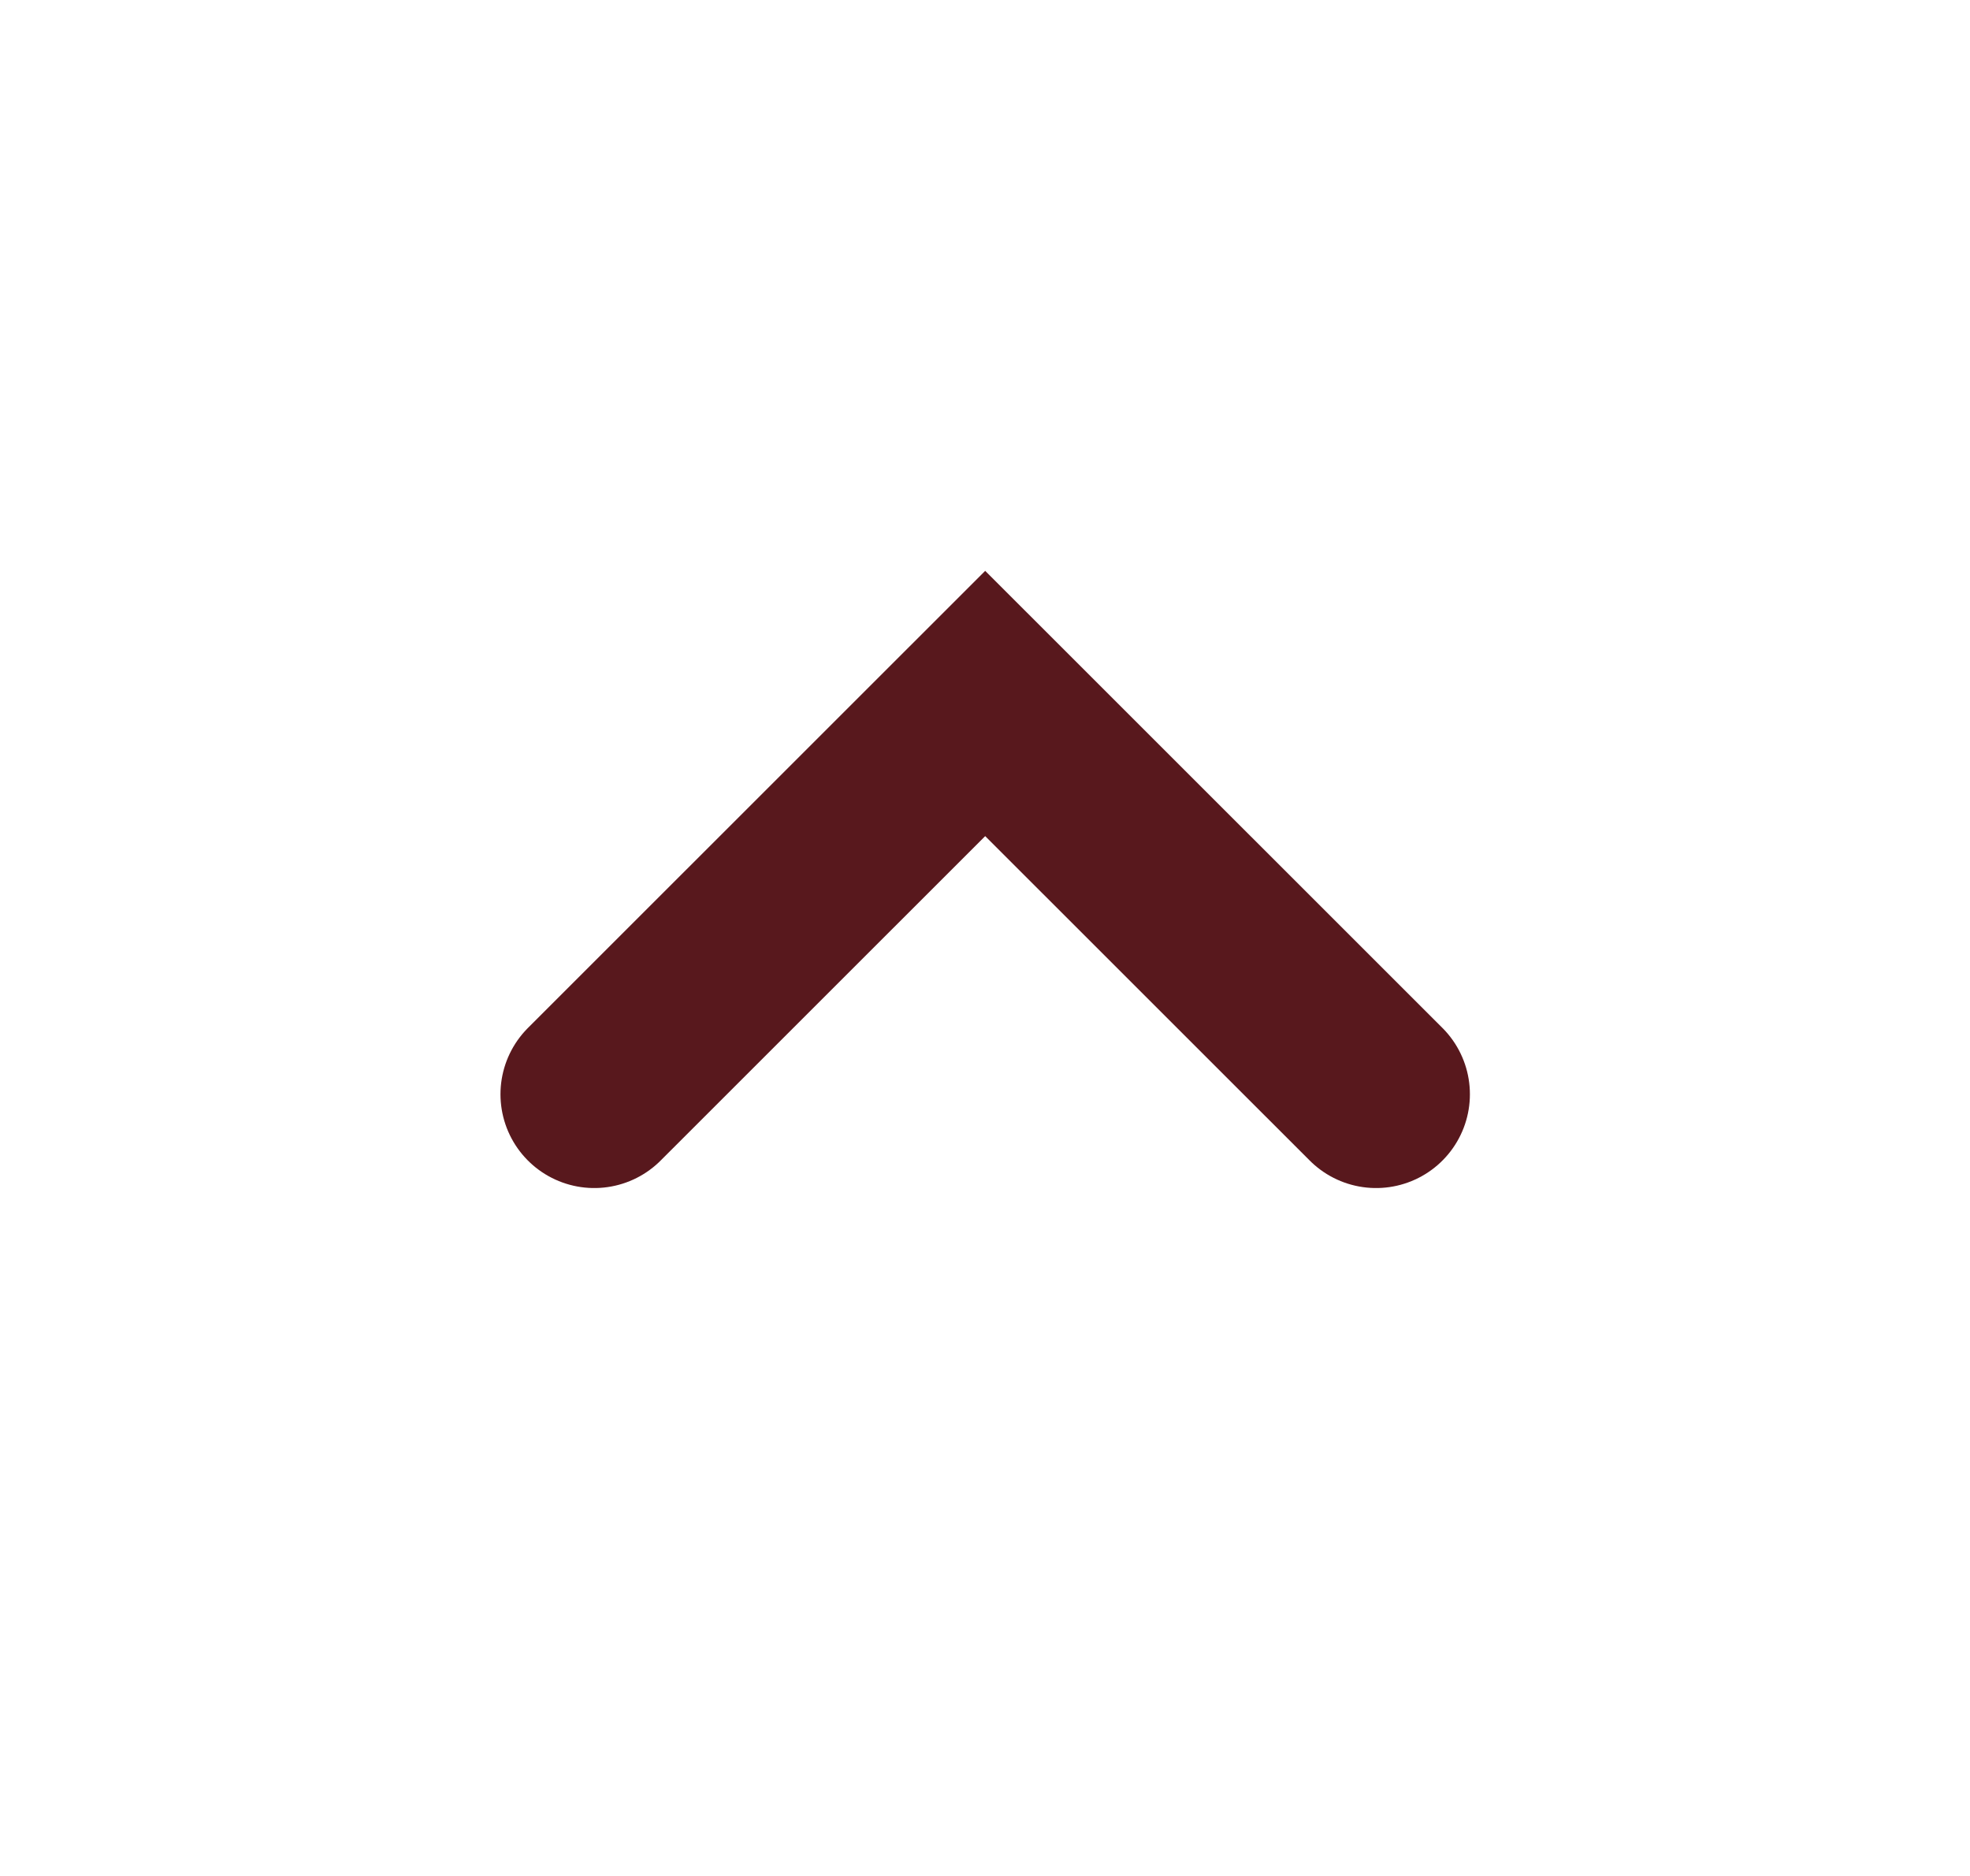
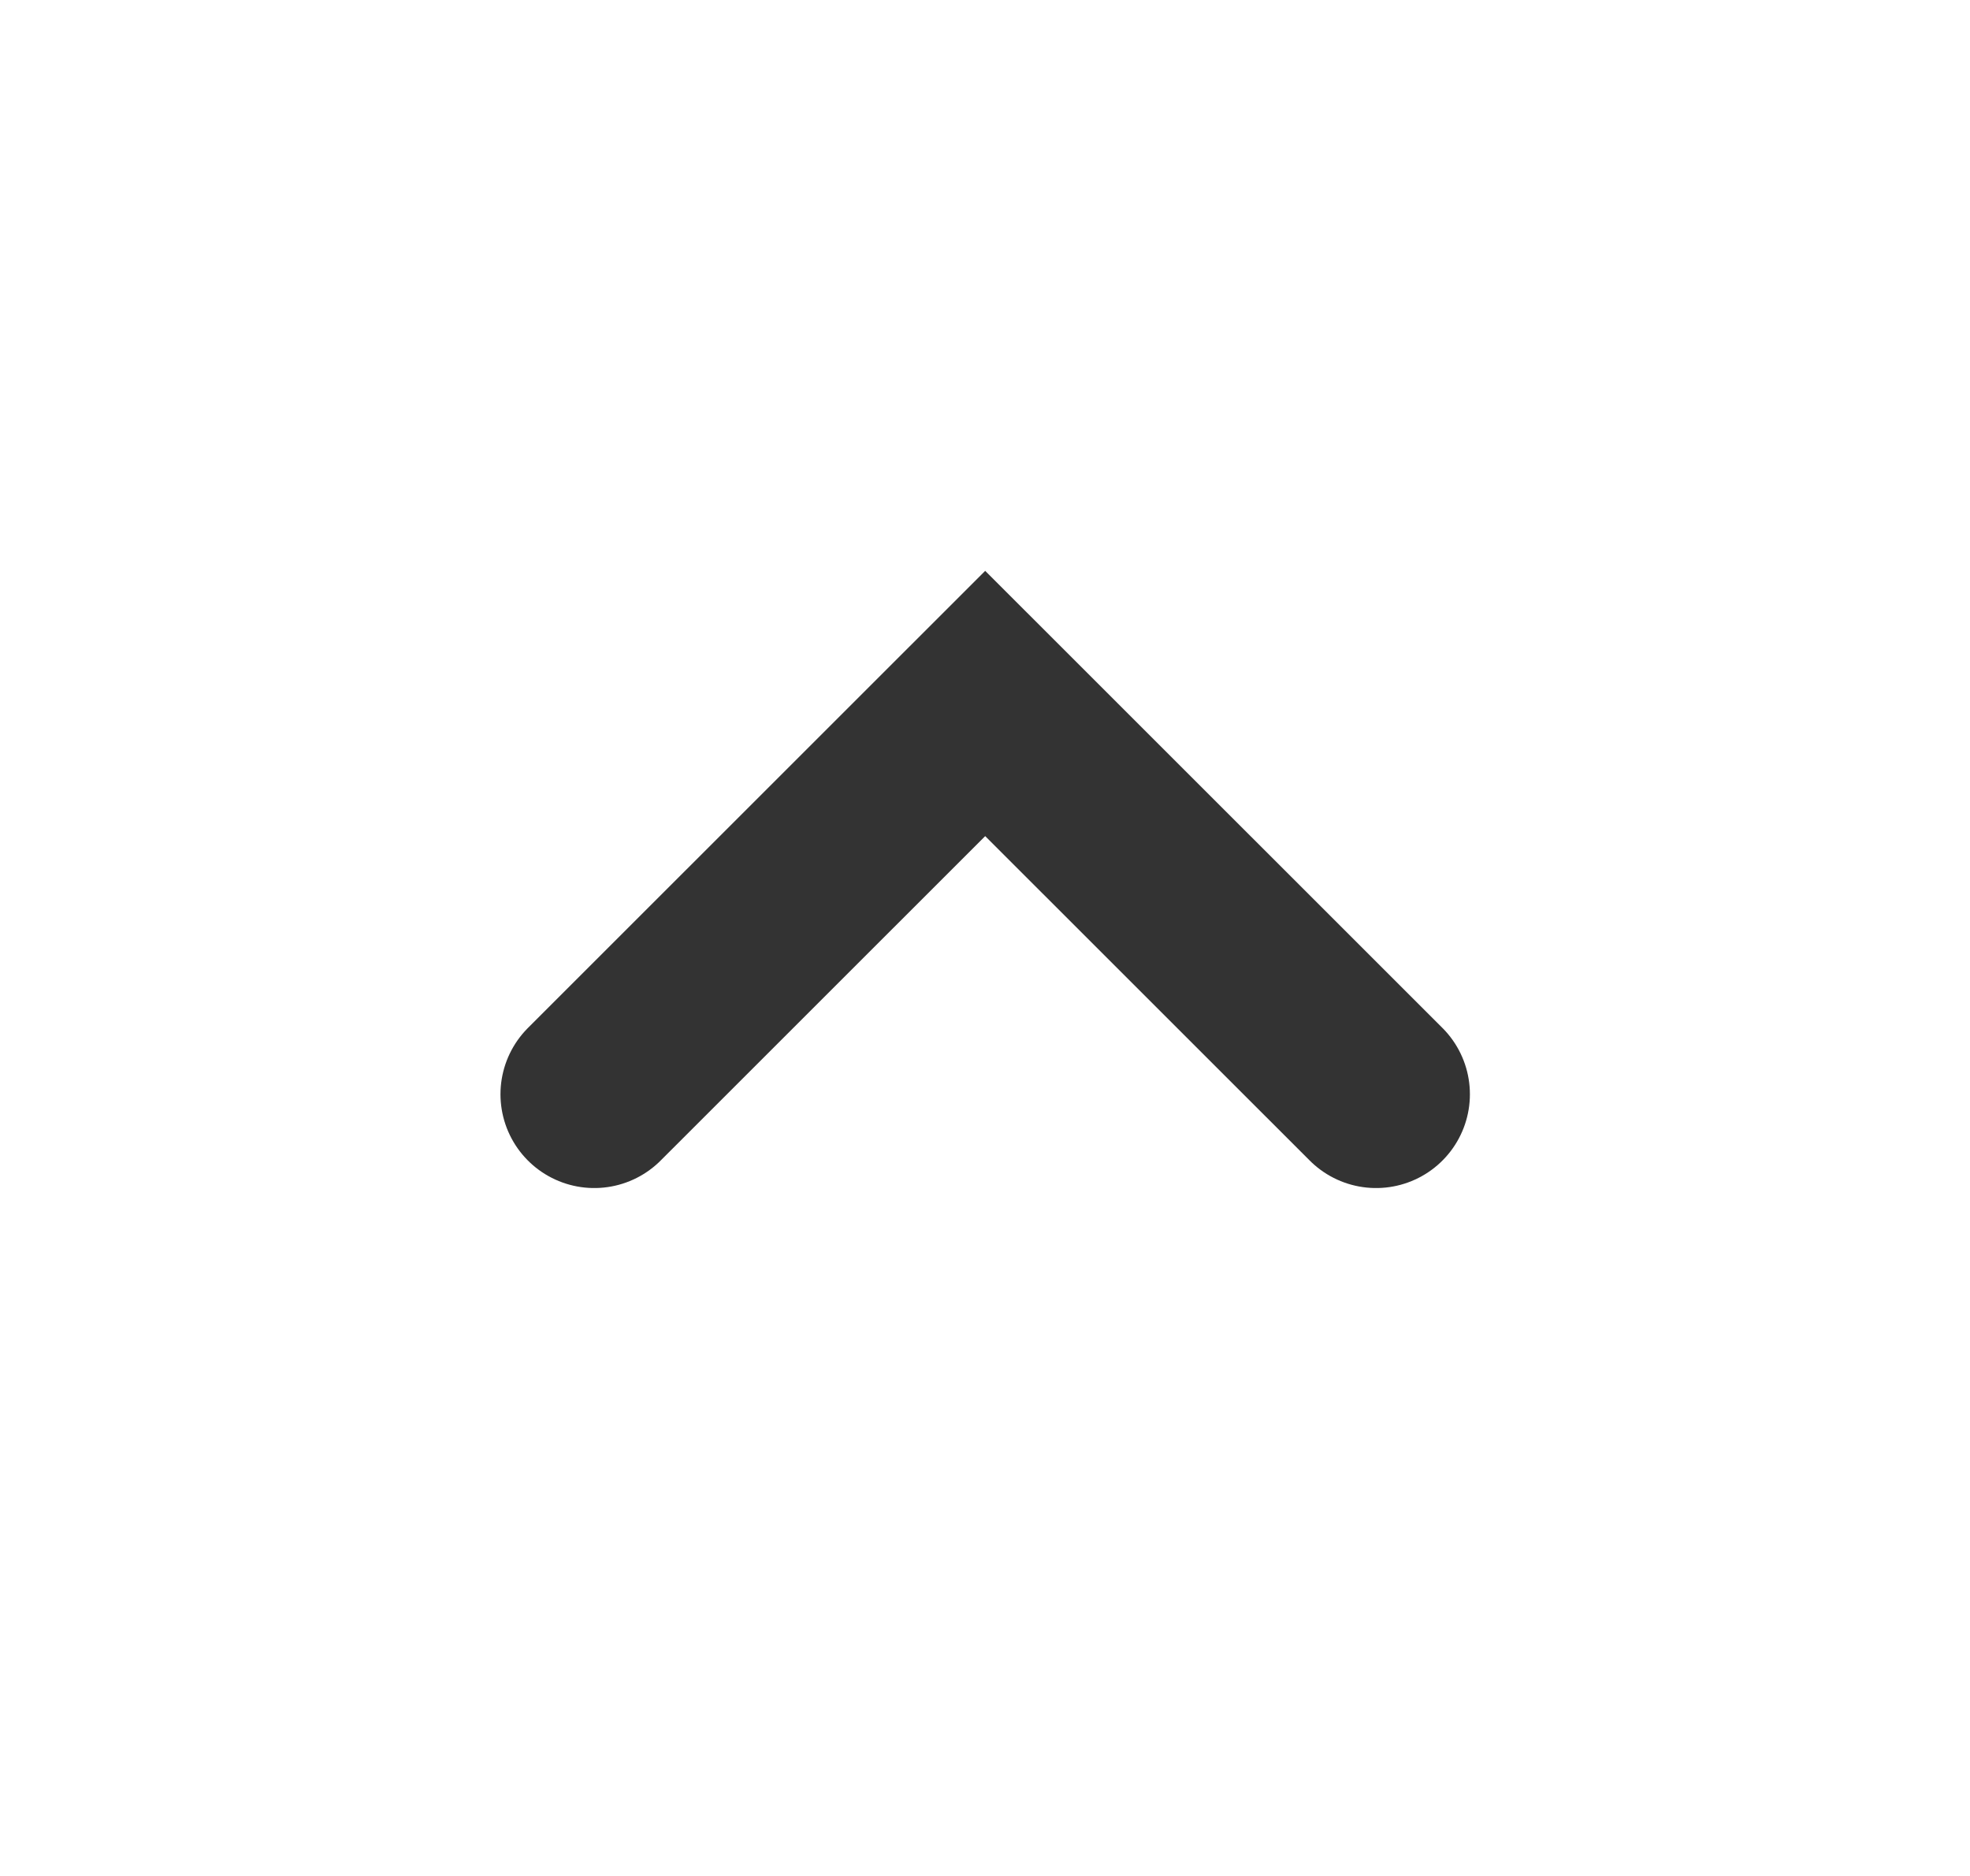
<svg xmlns="http://www.w3.org/2000/svg" width="21" height="20" viewBox="0 0 21 20" fill="none">
  <g id="Desktop / V1.0">
-     <path id="Path 3" d="M6.335 11.666L10.502 7.5L14.669 11.666" stroke="#58181D" stroke-width="2" stroke-linecap="round" />
+     <path id="Path 3" d="M6.335 11.666L10.502 7.5L14.669 11.666" stroke="#333333" stroke-width="2" stroke-linecap="round" />
  </g>
</svg>
